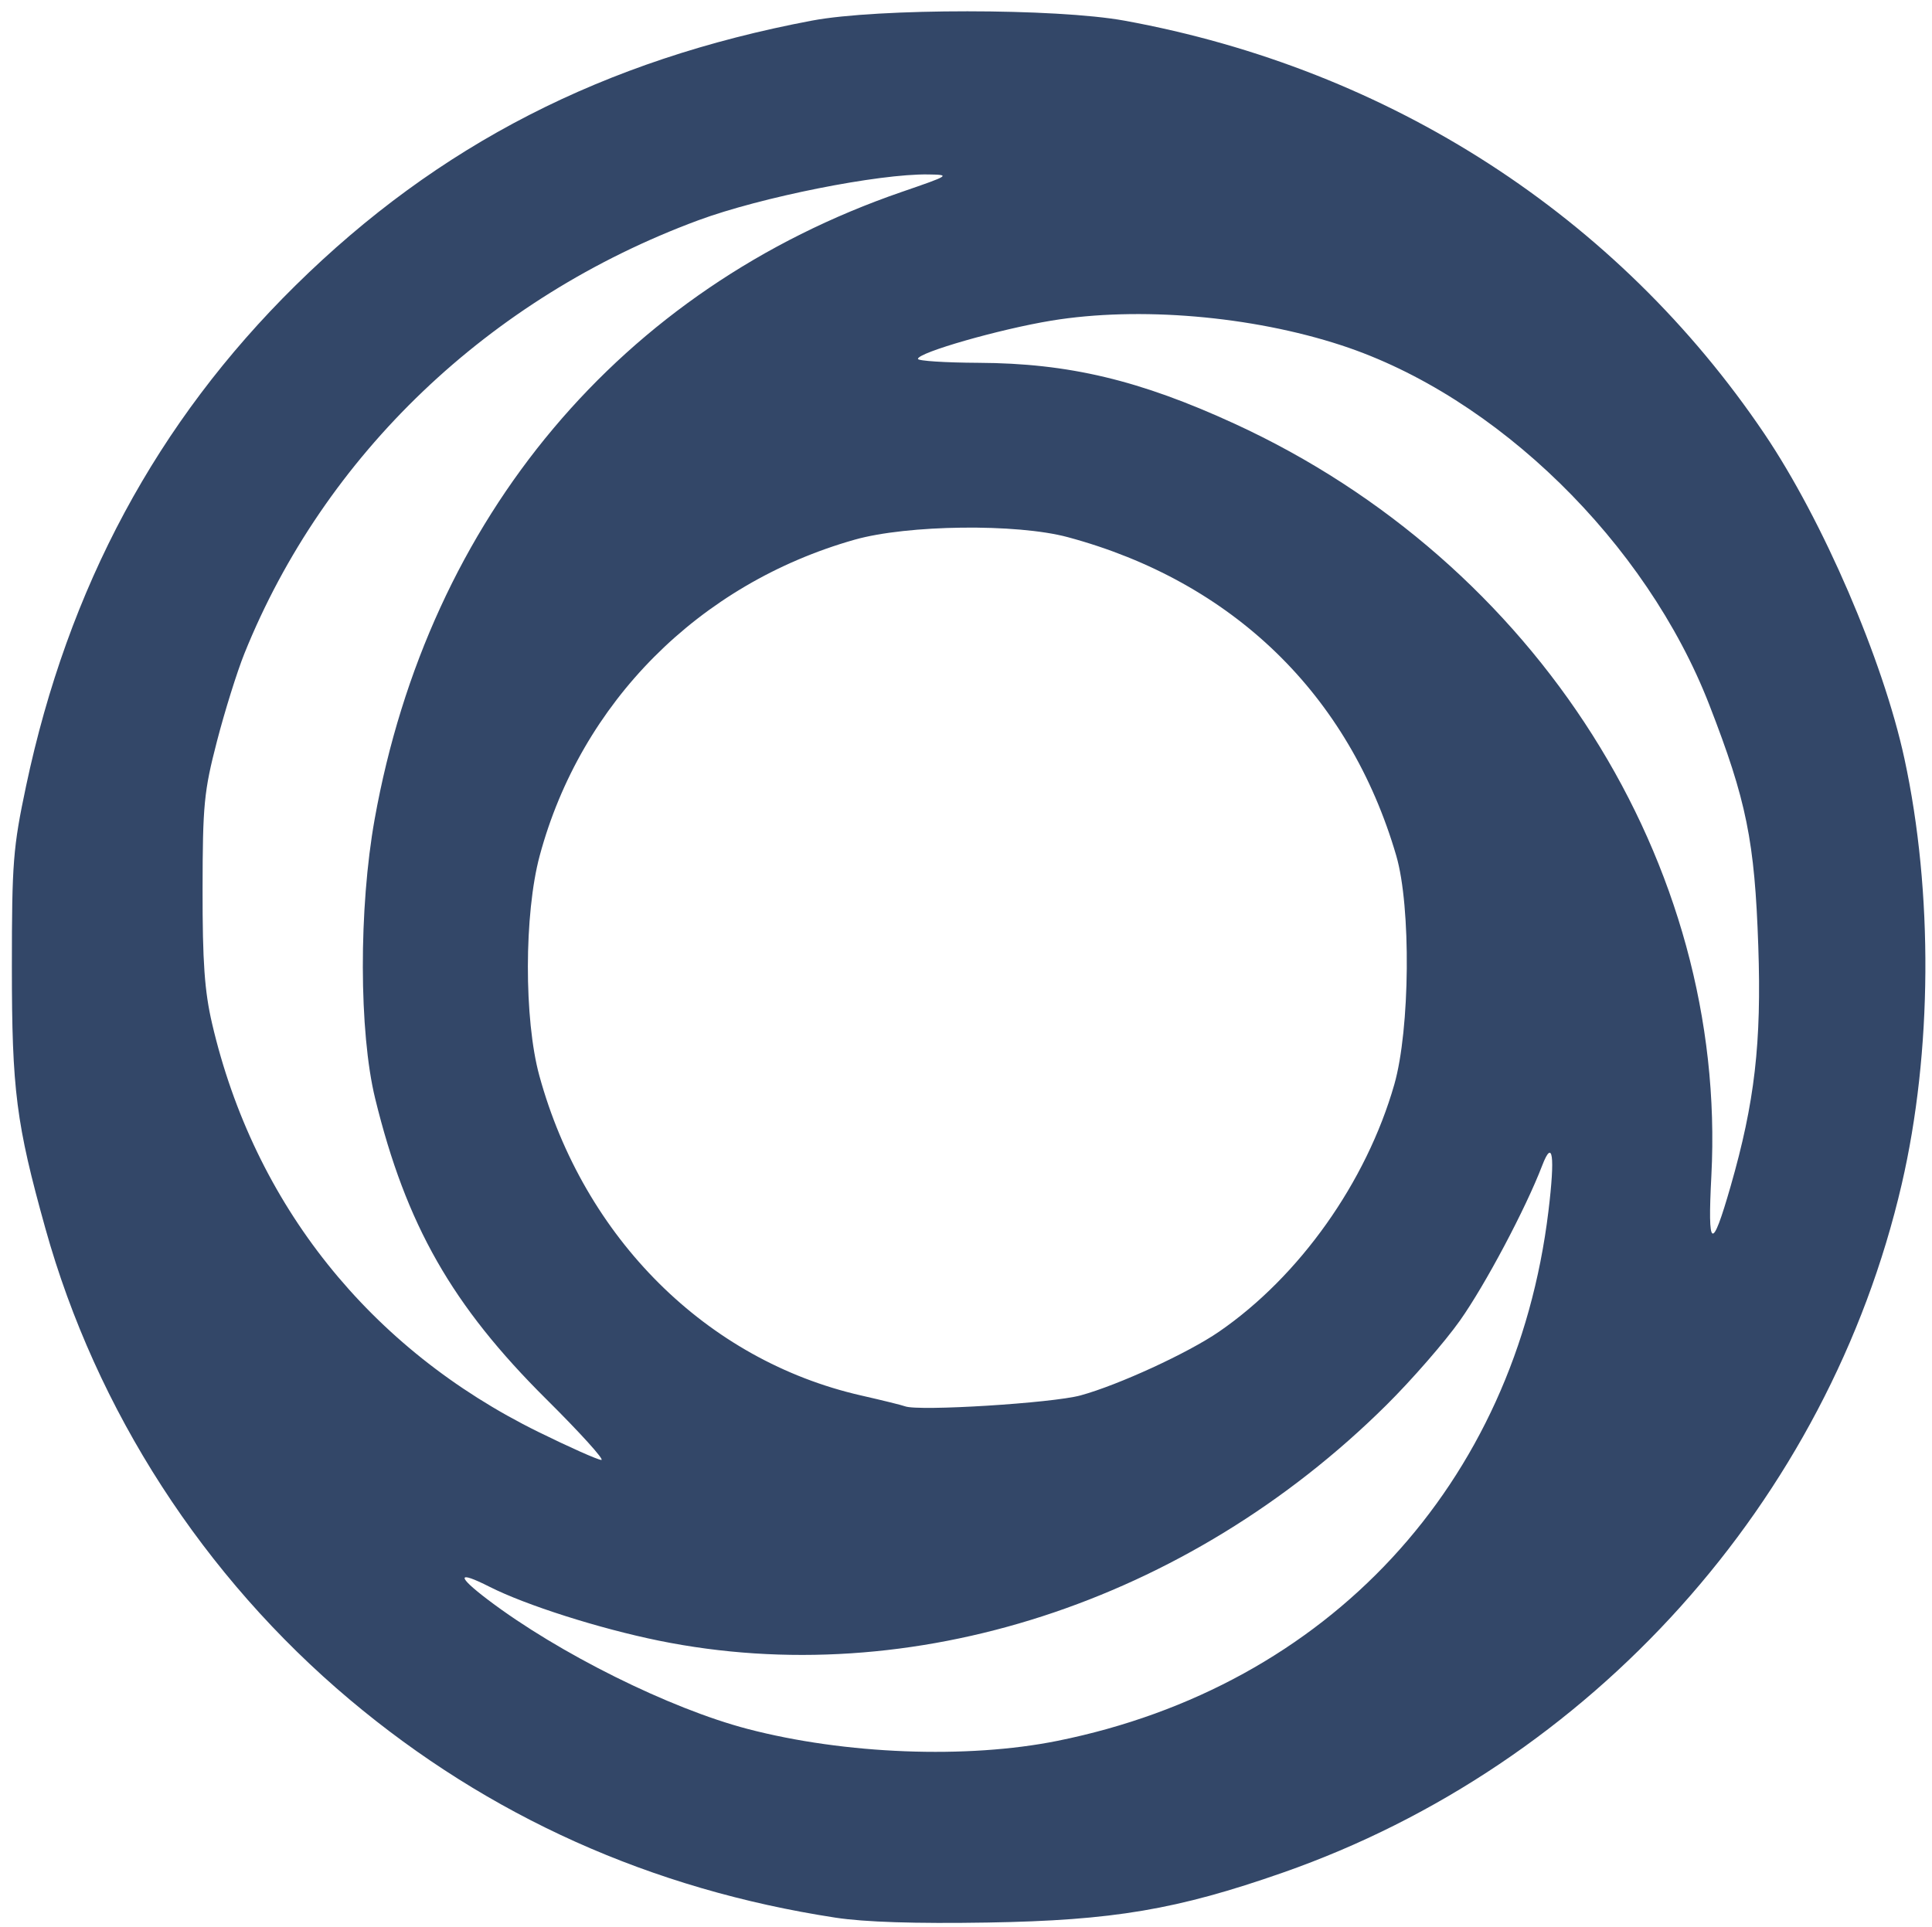
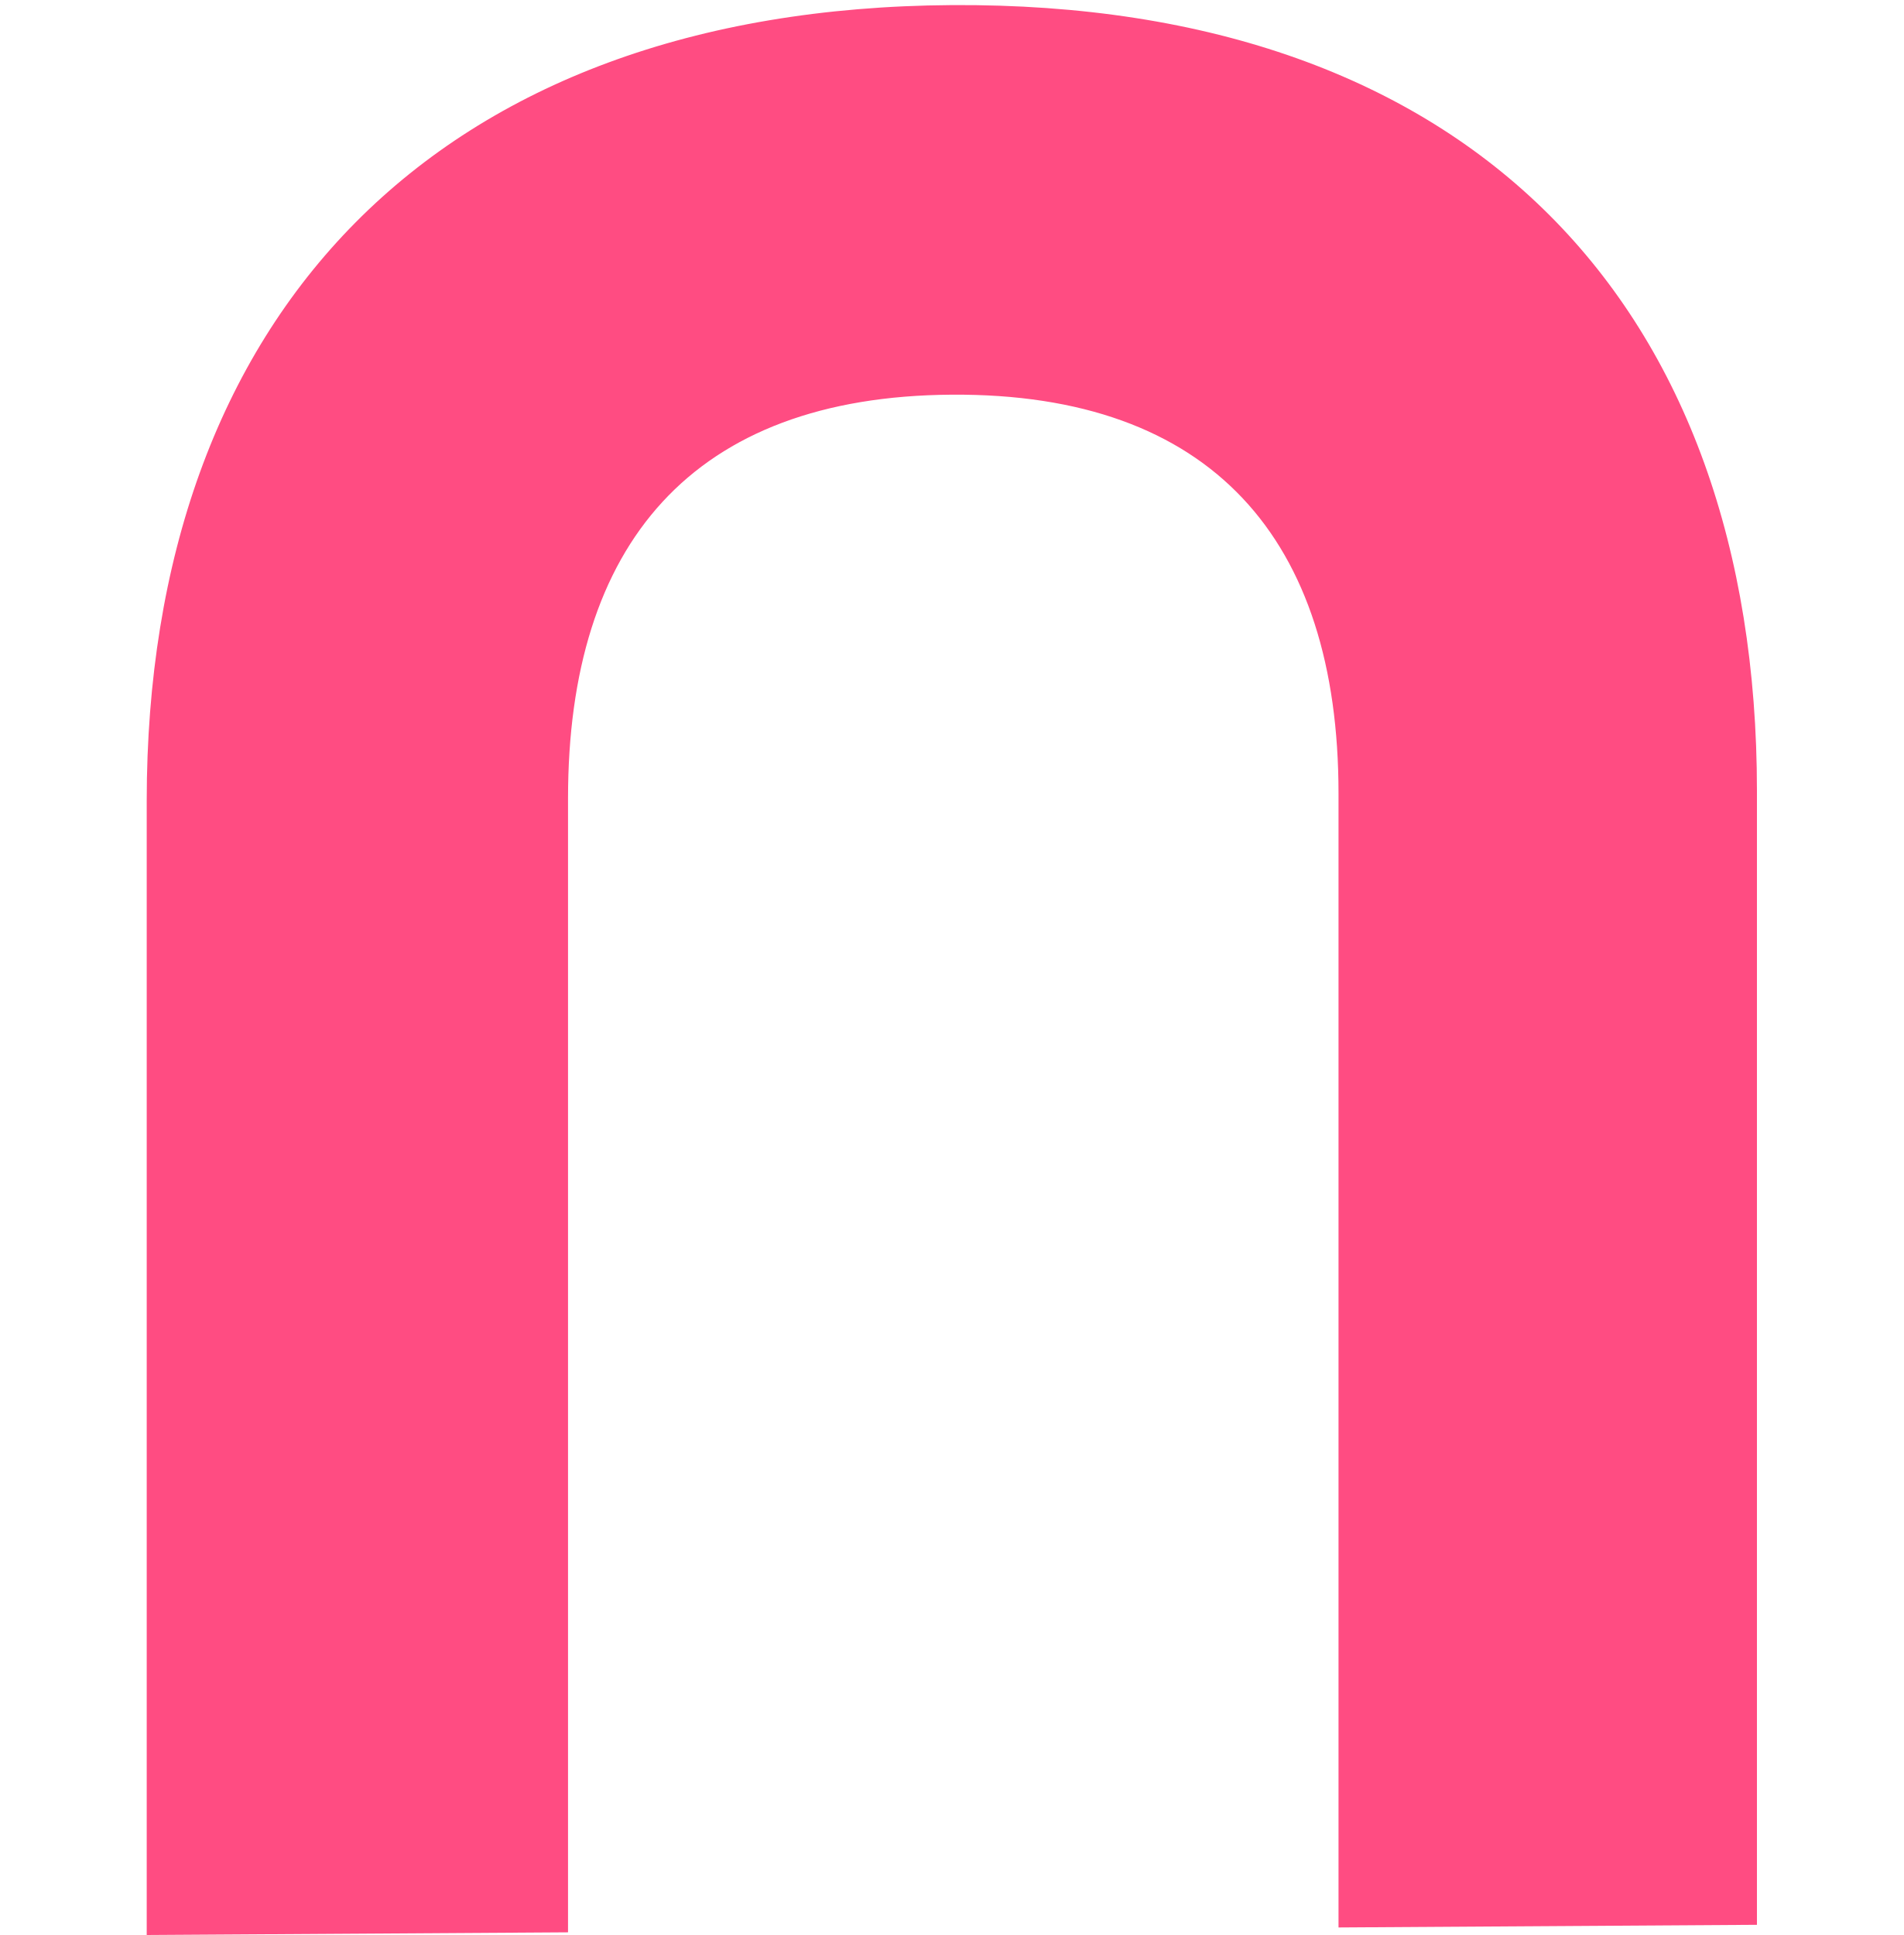
- <svg xmlns="http://www.w3.org/2000/svg" version="1.1" id="svg1" width="374" height="373" viewBox="0 0 374 373">
-   <g id="g1">
-     <path style="fill:#334768;fill-opacity:1" d="M 161.694,371.288 C 126.084,365.822 94.612,351.694 67.753,329.119 39.405,305.292 18.615,273.112 8.785,237.845 3.125,217.538 2.298,211.082 2.299,187.194 c 10e-4,-20.167 0.23,-23.083 2.747,-35 C 13.174,113.721 30.404,81.693 57.173,55.3 84.823,28.038 116.874,11.595 157.194,3.988 c 12.753,-2.406 47.29,-2.398 60.5,0.015 51.383,9.385 95.409,37.82 123.877,80.009 11.306,16.755 22.959,43.798 27.086,62.861 5.597,25.851 5.402,56.861 -0.519,82.407 -14.226,61.38 -60.084,112.403 -119.8,133.294 -20.477,7.164 -32.856,9.258 -57.145,9.666 -13.978,0.235 -23.842,-0.083 -29.5,-0.952 z m 43,-34.225 c 52.375,-10.56 88.638,-49.677 95.052,-102.532 1.309,-10.784 0.839,-14.205 -1.214,-8.843 -3.183,8.313 -11.016,23.077 -15.918,30.005 -2.919,4.125 -9.317,11.477 -14.218,16.338 -38.6,38.282 -92.01,55.582 -140.866,45.628 -11.523,-2.348 -25.757,-6.879 -32.766,-10.43 -6.325,-3.205 -6.442,-2.141 -0.278,2.535 13.631,10.339 35.155,21.045 50.241,24.991 18.823,4.923 42.482,5.833 59.966,2.308 z m -98.901,-66.119 c -18.29,-18.162 -27.191,-33.795 -33.168,-58.25 -3.144,-12.864 -3.188,-36.859 -0.1,-54.081 10.483,-58.46 47.718,-102.764 102.09,-121.472 9.293,-3.197 9.444,-3.298 5.079,-3.366 -9.598,-0.149 -32.416,4.4 -44.5,8.871 -40.522,14.995 -72.4,45.428 -87.889,83.907 -1.408,3.498 -3.8,11.148 -5.314,17 -2.504,9.672 -2.756,12.278 -2.776,28.64 -0.017,14.09 0.384,19.738 1.843,26 8.148,34.977 30.52,62.984 63.136,79.043 6.05,2.979 11.547,5.425 12.216,5.436 0.669,0.011 -4.109,-5.267 -10.617,-11.73 z m 103.401,-0.773 c 7.334,-2.01 20.784,-8.201 26.779,-12.325 15.591,-10.727 28.524,-28.966 33.936,-47.86 3.055,-10.665 3.262,-34.43 0.386,-44.291 -9.098,-31.201 -31.671,-53.097 -63.601,-61.694 -9.878,-2.66 -31.021,-2.406 -41.259,0.495 -30.091,8.526 -52.976,31.5 -60.964,61.2 -3.017,11.216 -3.049,31.68 -0.068,42.565 8.618,31.466 32.415,55.124 62.291,61.927 4.125,0.939 7.95,1.883 8.5,2.097 2.569,1.001 28.524,-0.612 34,-2.113 z m 125.82,-40.477 c 4.673,-16.256 5.999,-27.762 5.359,-46.49 -0.697,-20.397 -2.279,-28.189 -9.49,-46.752 -12.215,-31.443 -41.174,-59.751 -71.189,-69.586 -17.4,-5.702 -39.254,-7.564 -56.156,-4.786 -10.046,1.651 -25.845,6.18 -25.843,7.408 7.6e-4,0.389 5.288,0.73 11.75,0.76 17.447,0.079 31.176,3.348 49.568,11.802 58.475,26.879 95.422,85.186 92.275,145.623 -0.745,14.309 0.068,14.75 3.726,2.022 z" id="path1" />
+ <svg xmlns="http://www.w3.org/2000/svg" viewBox="117.989 0.077 279 335.266" width="300.01px" height="304.943px">
+   <g style="" transform="matrix(1, -0.00633, 0, 1, 0, 1.258115)">
+     <path d="M 117.989 334.832 L 117.989 138.332 C 117.989 54.332 167.989 1.332 257.489 1.332 C 347.489 1.332 396.989 54.332 396.989 138.332 L 396.989 334.832 L 324.489 334.832 L 324.489 138.332 C 324.489 94.332 302.489 68.832 257.489 68.832 C 212.489 68.832 190.989 94.332 190.989 138.332 L 190.989 334.832 L 117.989 334.832 Z" fill="#FF4C82" />
  </g>
</svg>
